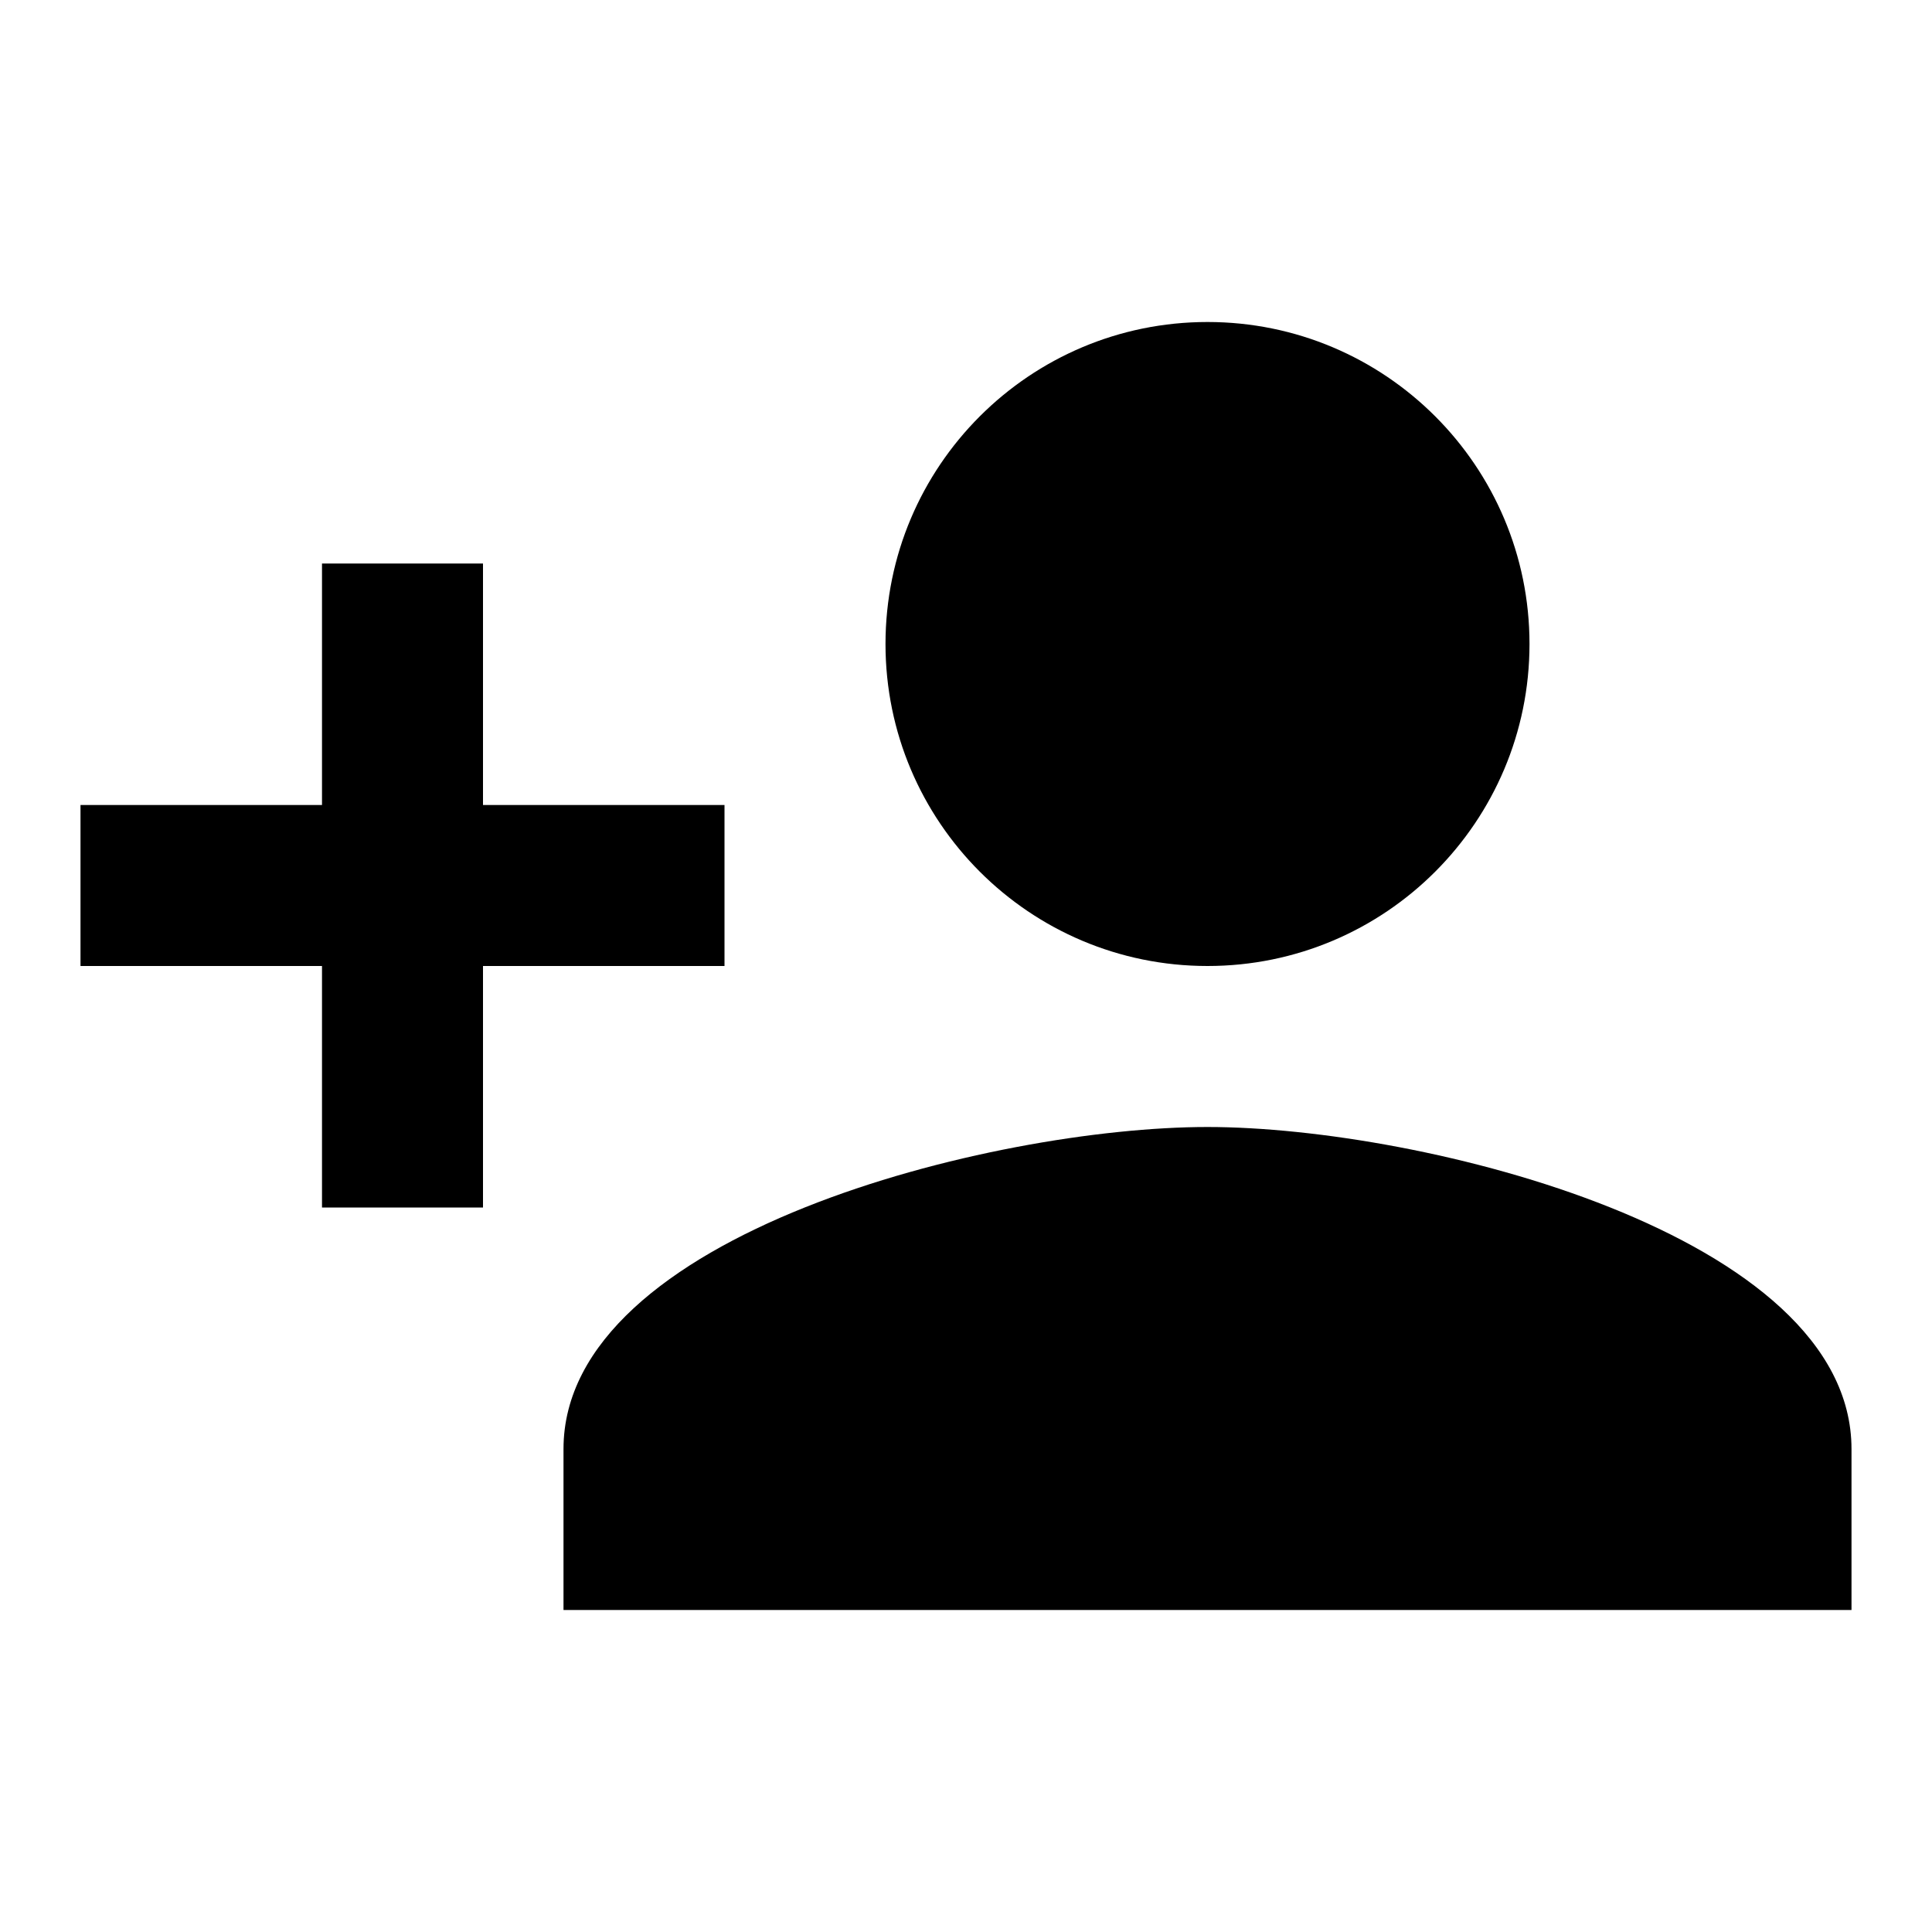
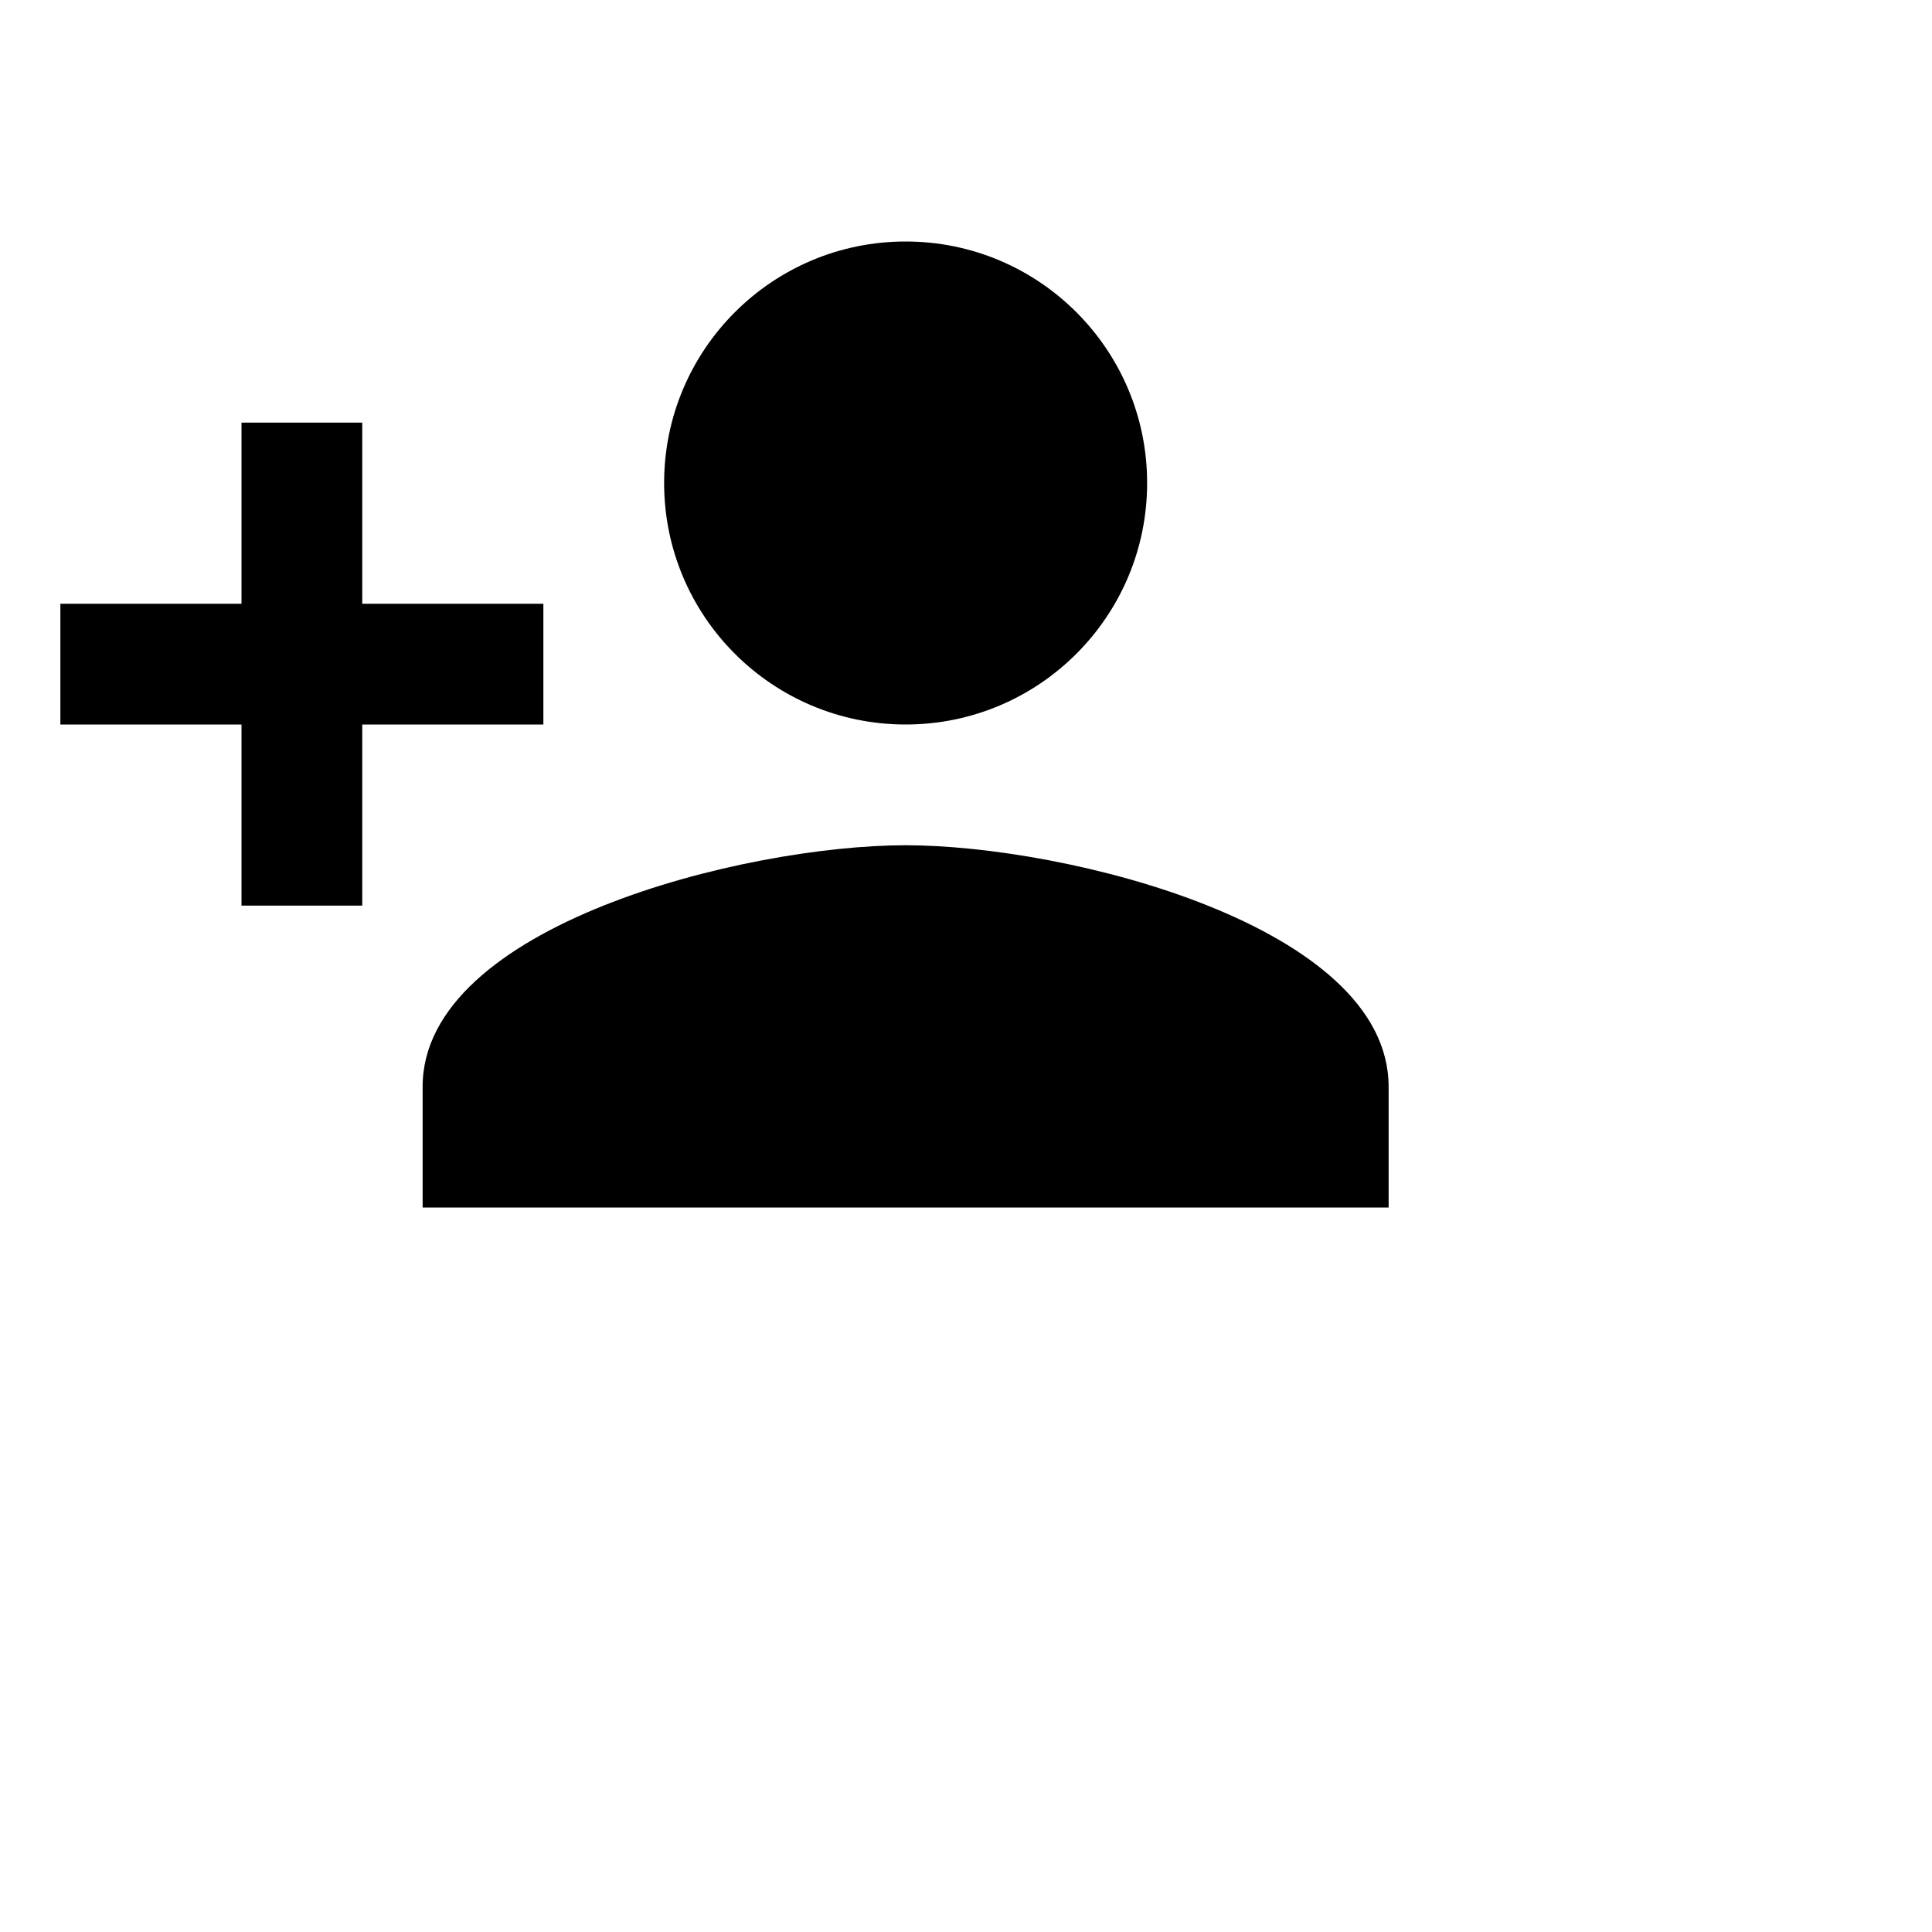
- <svg xmlns="http://www.w3.org/2000/svg" width="1em" height="1em" viewBox="0 0 24 24">
+ <svg xmlns="http://www.w3.org/2000/svg" width="32" height="32" viewBox="0 0 32 32">
  <path fill="currentColor" d="M15 14c-2.67 0-8 1.33-8 4v2h16v-2c0-2.67-5.33-4-8-4m-9-4V7H4v3H1v2h3v3h2v-3h3v-2m6 2a4 4 0 0 0 4-4a4 4 0 0 0-4-4a4 4 0 0 0-4 4a4 4 0 0 0 4 4Z" />
</svg>
